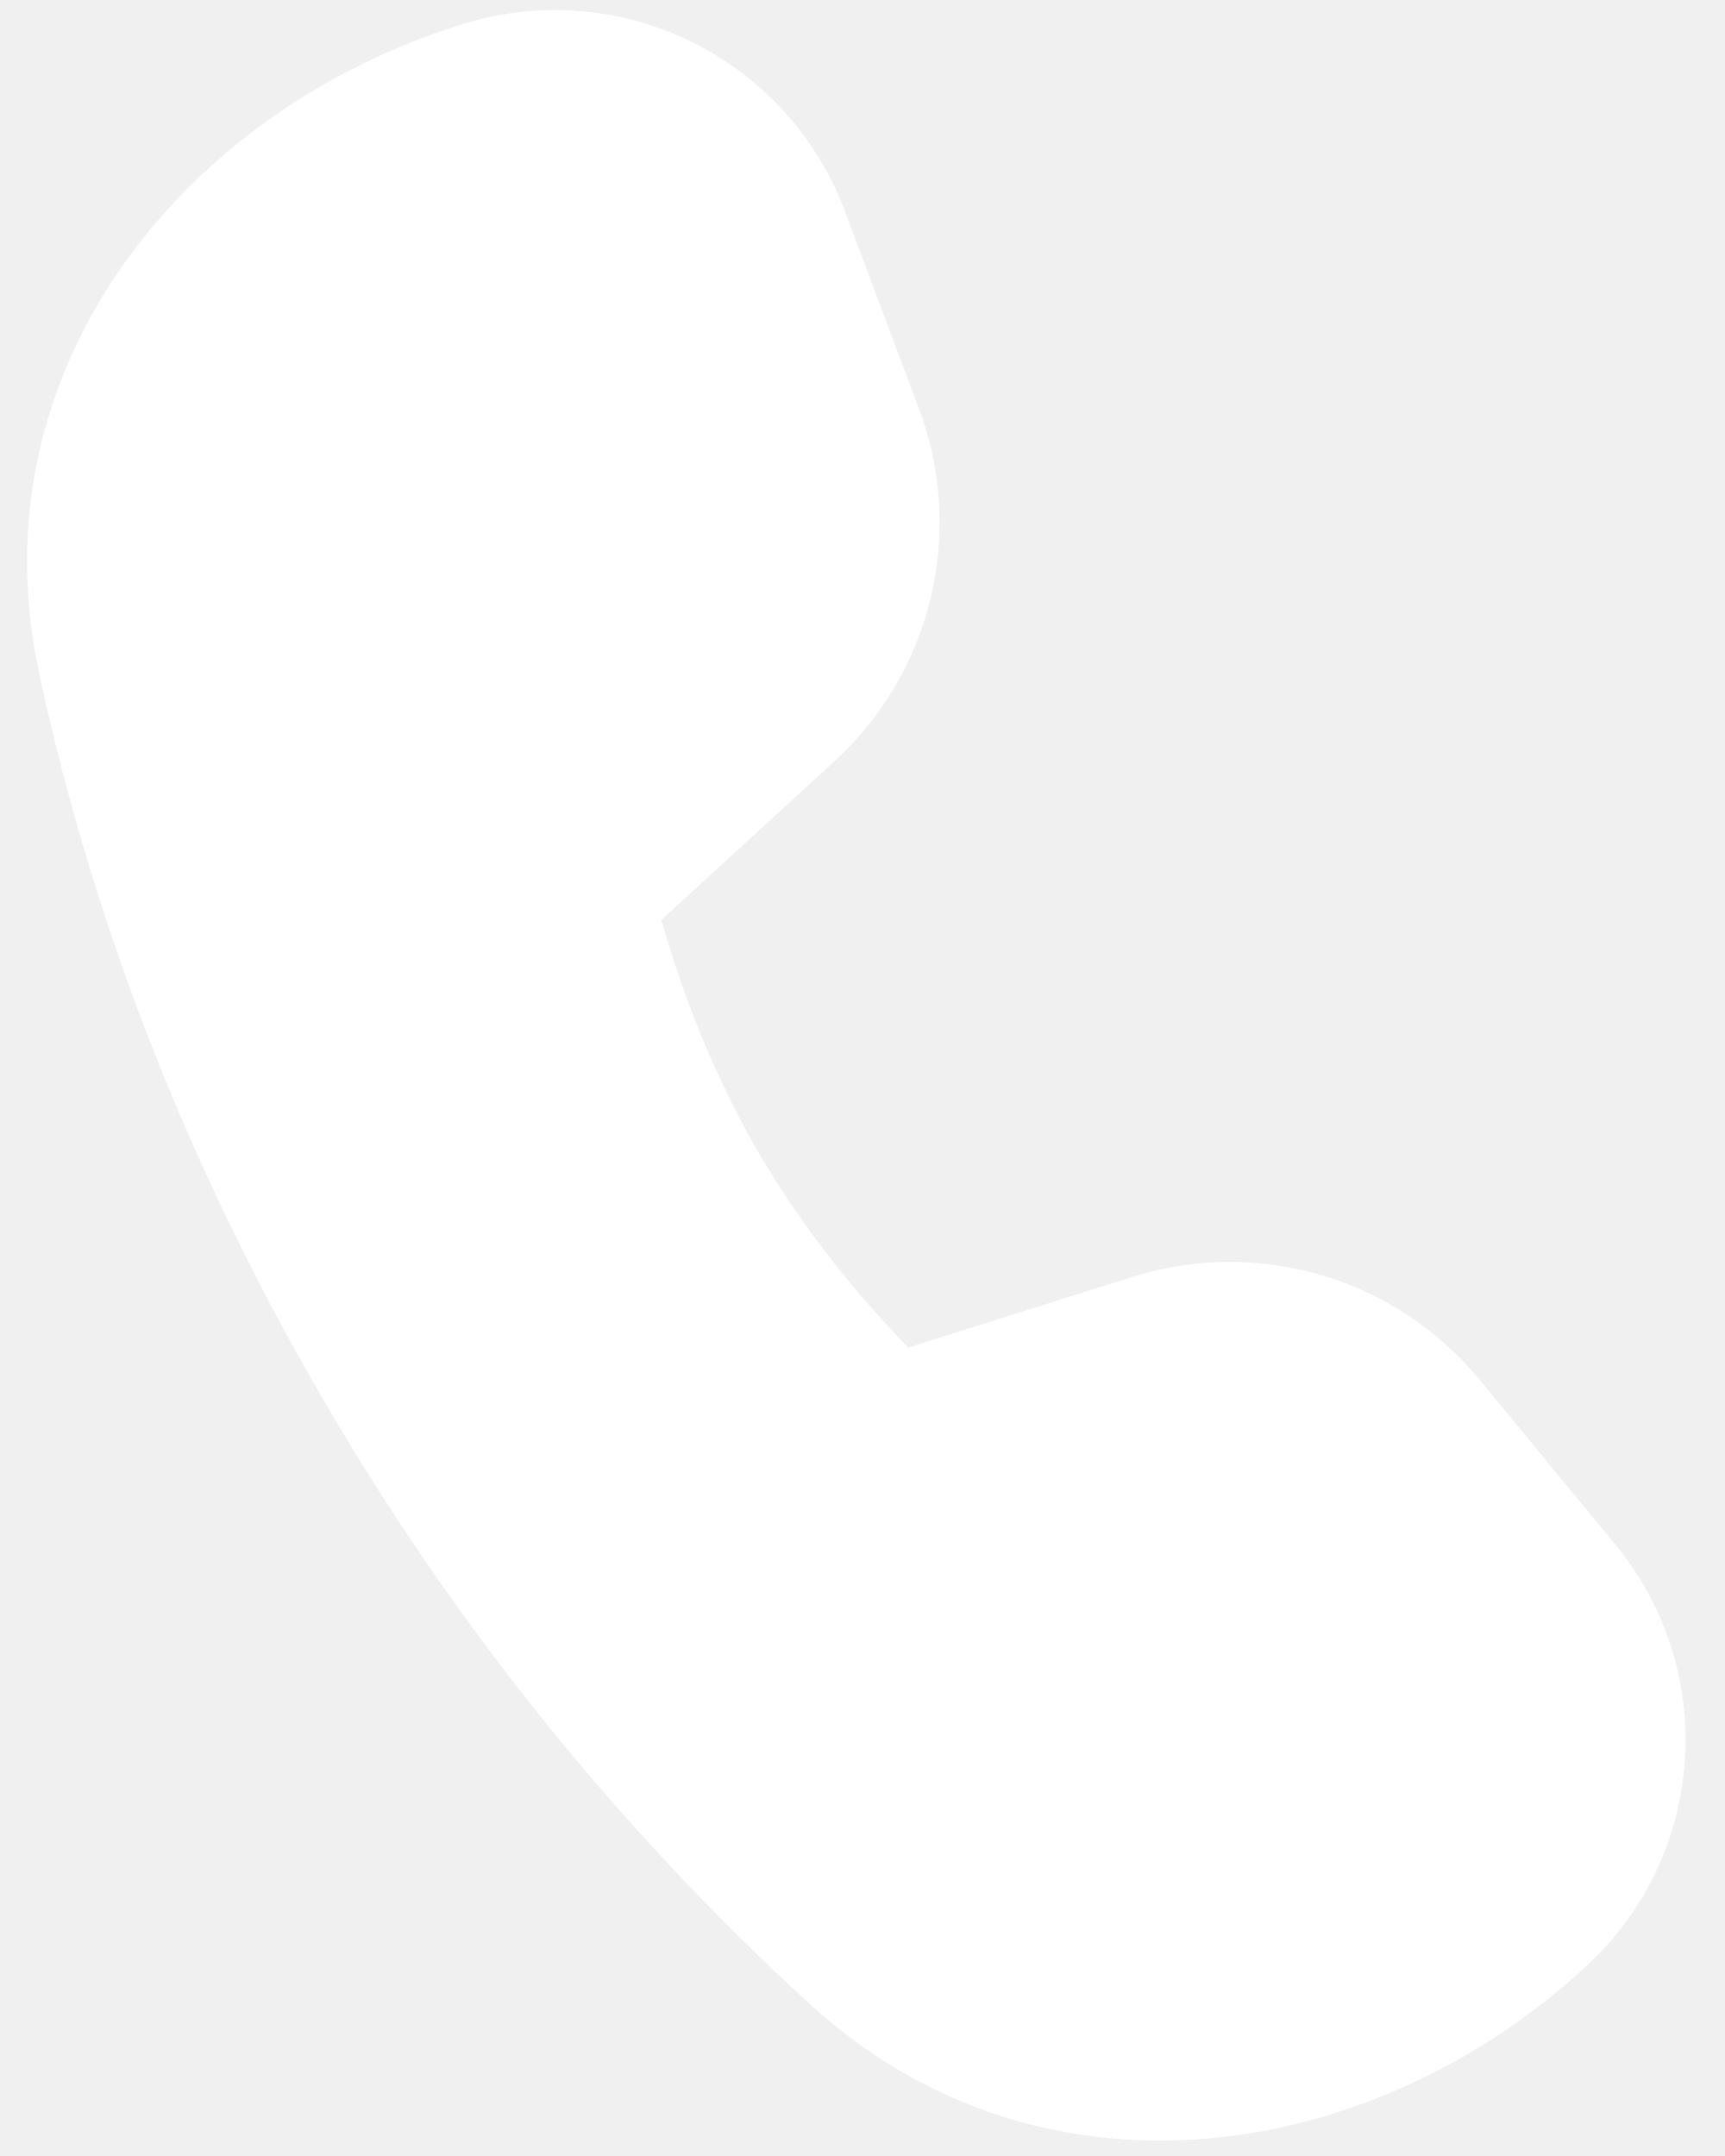
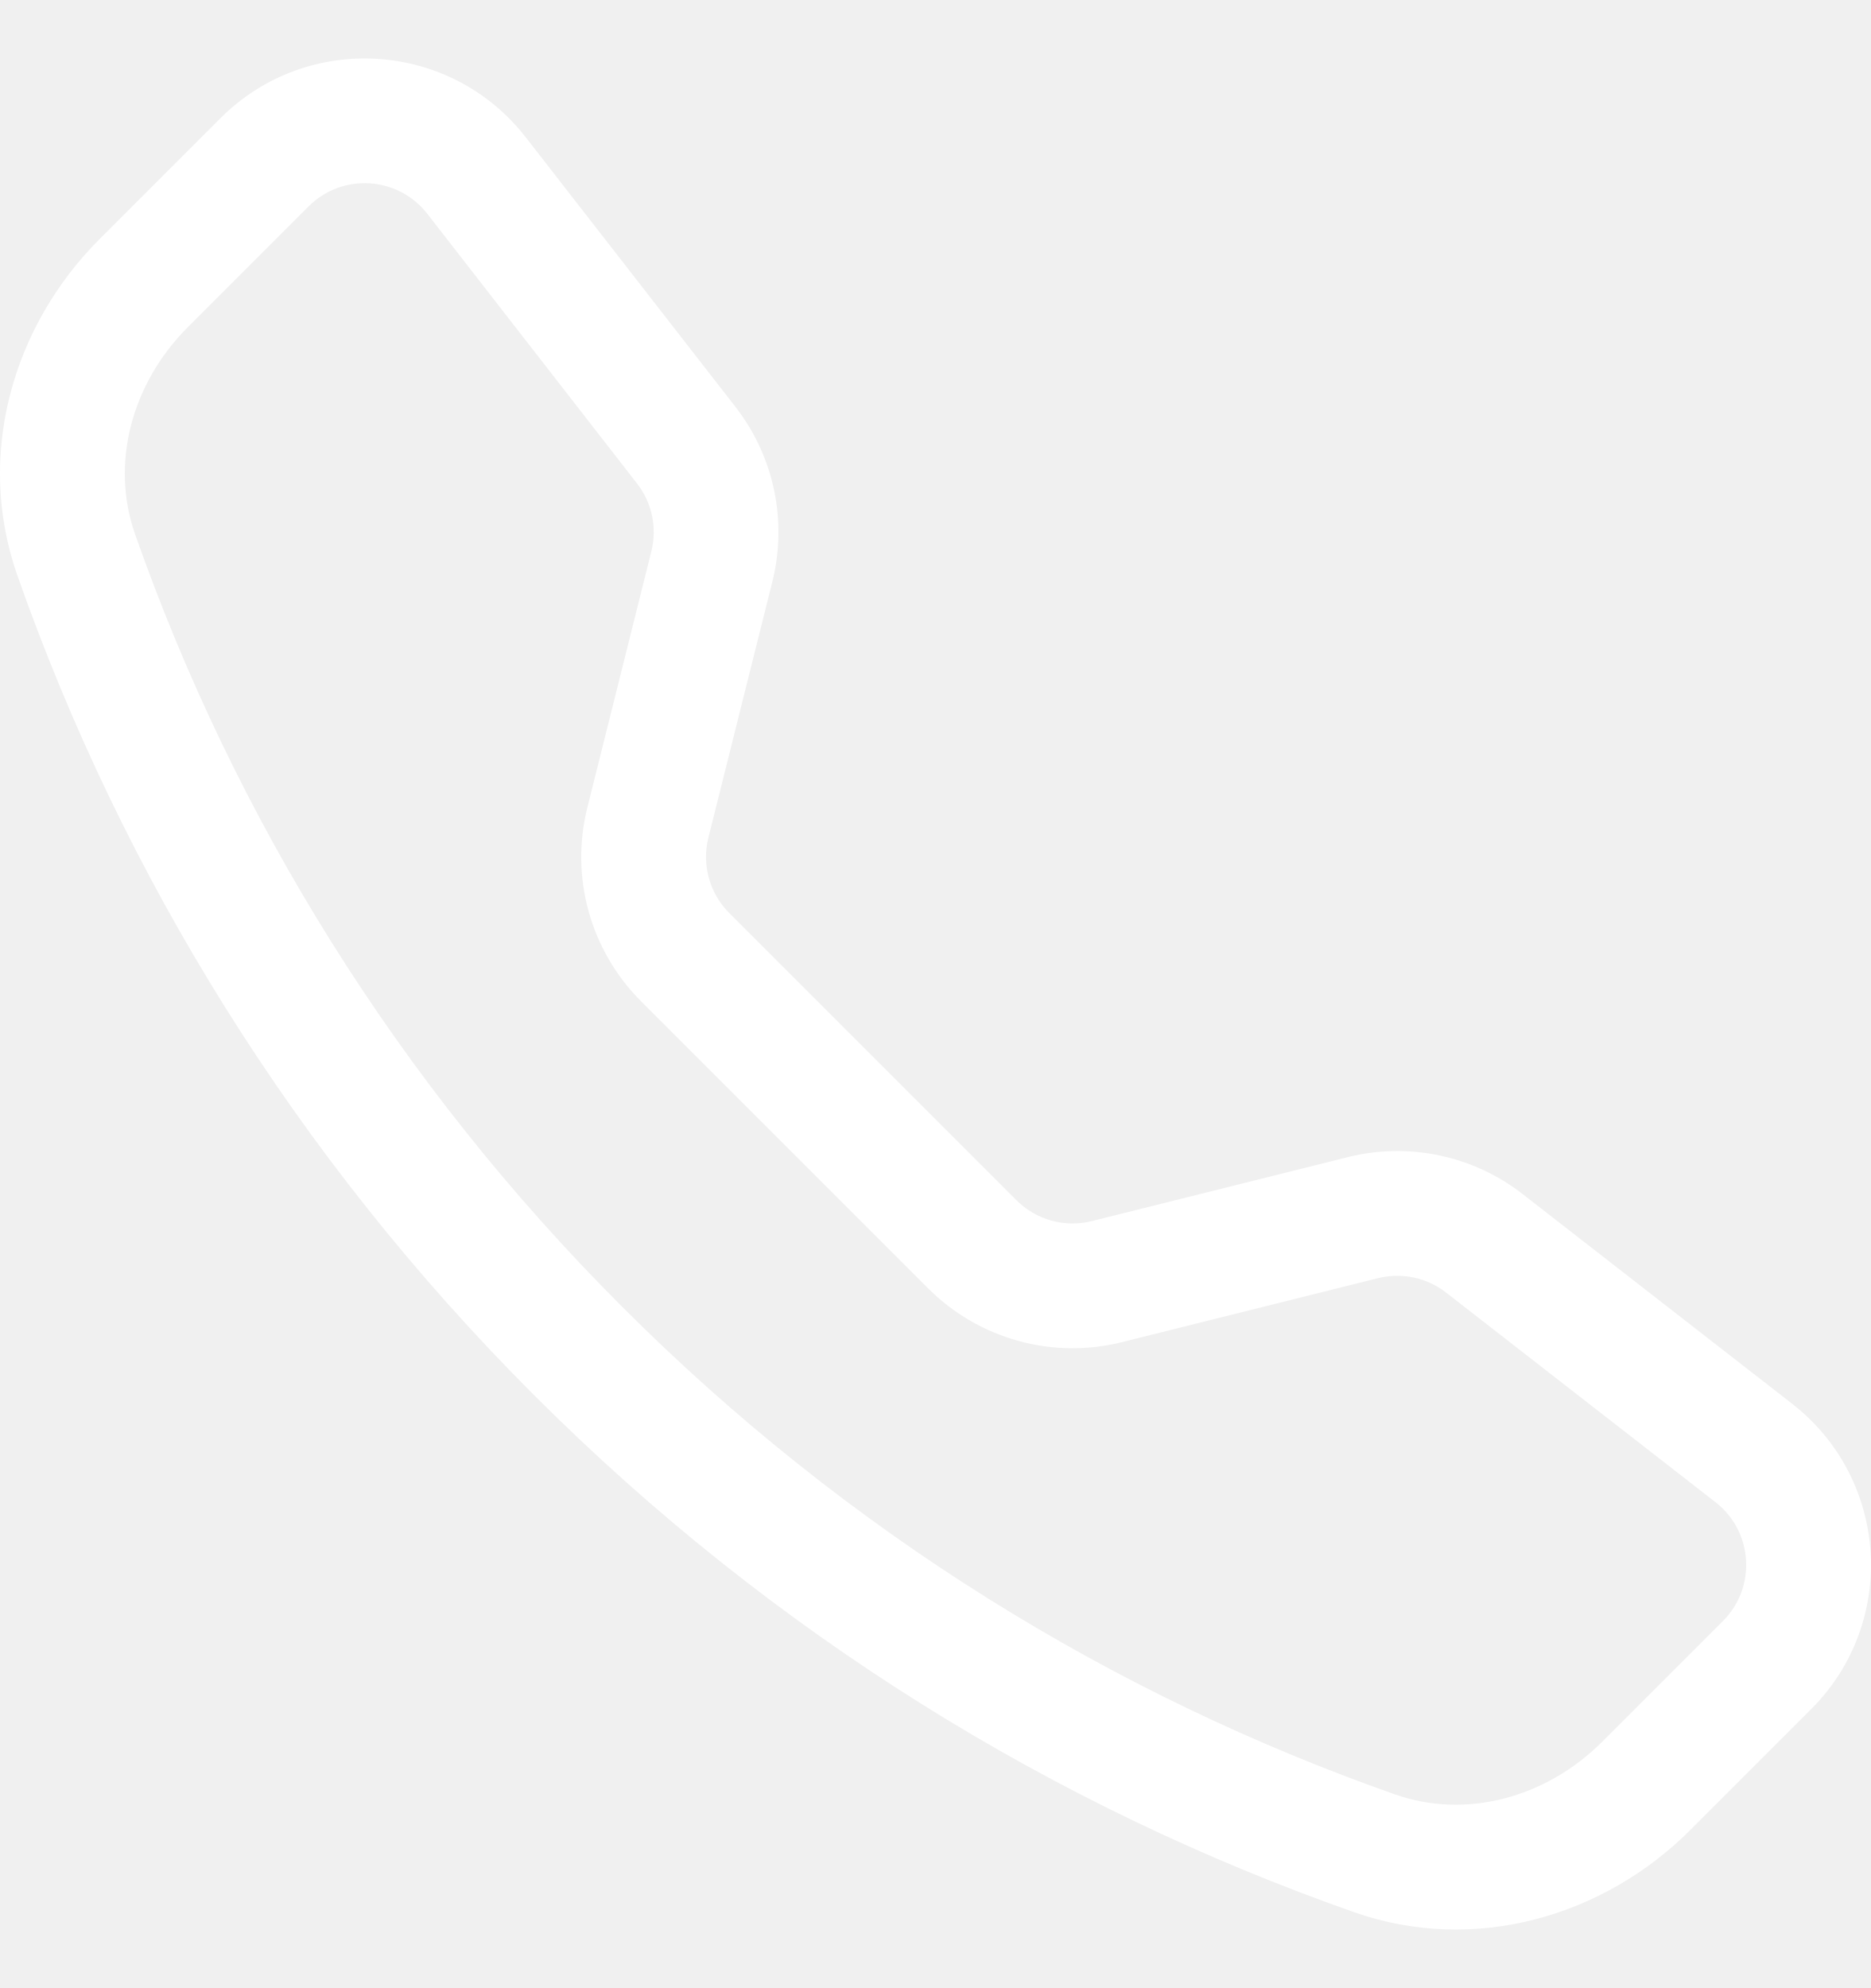
- <svg xmlns="http://www.w3.org/2000/svg" width="16" height="20" viewBox="0 0 16 20" fill="none">
-   <path d="M6.134 8.534L7.744 7.058C8.184 6.654 8.494 6.127 8.633 5.546C8.772 4.965 8.735 4.355 8.525 3.795L7.837 1.959C7.581 1.274 7.072 0.713 6.416 0.389C5.76 0.066 5.005 0.005 4.306 0.219C1.732 1.007 -0.247 3.399 0.362 6.241C0.762 8.11 1.528 10.456 2.981 12.953C4.198 15.055 5.73 16.96 7.522 18.6C9.675 20.559 12.75 20.069 14.728 18.225C15.259 17.731 15.58 17.052 15.628 16.329C15.676 15.605 15.446 14.891 14.985 14.331L13.724 12.8C13.344 12.338 12.835 12 12.261 11.83C11.688 11.66 11.077 11.665 10.507 11.844L8.425 12.5C8.344 12.418 8.252 12.32 8.15 12.206C7.722 11.733 7.343 11.217 7.02 10.667C6.705 10.111 6.448 9.525 6.252 8.918C6.21 8.79 6.171 8.662 6.134 8.534Z" fill="white" />
+ <svg xmlns="http://www.w3.org/2000/svg" width="16" height="17" viewBox="0 0 16 17" fill="none">
+   <path fill-rule="evenodd" clip-rule="evenodd" d="M3.654 1.828C3.403 1.506 2.927 1.477 2.639 1.765L1.605 2.799C1.122 3.283 0.944 3.968 1.155 4.568C2.003 6.981 3.392 9.247 5.323 11.177C7.253 13.108 9.519 14.497 11.931 15.345C12.532 15.556 13.217 15.378 13.701 14.895L14.735 13.861C15.023 13.573 14.993 13.097 14.671 12.846L12.365 11.052C12.201 10.925 11.987 10.879 11.784 10.93L9.595 11.477C9.001 11.626 8.372 11.451 7.938 11.018L5.482 8.562C5.048 8.128 4.874 7.499 5.023 6.905L5.57 4.716C5.621 4.513 5.576 4.299 5.448 4.135L3.654 1.828ZM1.885 1.011C2.627 0.269 3.851 0.345 4.496 1.174L6.29 3.48C6.619 3.903 6.735 4.454 6.605 4.974L6.058 7.163C6 7.394 6.068 7.639 6.236 7.807L8.693 10.264C8.861 10.432 9.106 10.5 9.337 10.442L11.526 9.895C12.046 9.765 12.597 9.881 13.02 10.21L15.326 12.004C16.155 12.649 16.231 13.873 15.489 14.615L14.455 15.649C13.715 16.389 12.609 16.714 11.578 16.351C9.018 15.451 6.614 13.977 4.568 11.931C2.523 9.886 1.049 7.482 0.149 4.922C-0.214 3.891 0.111 2.785 0.851 2.045L1.885 1.011Z" fill="white" />
</svg>
